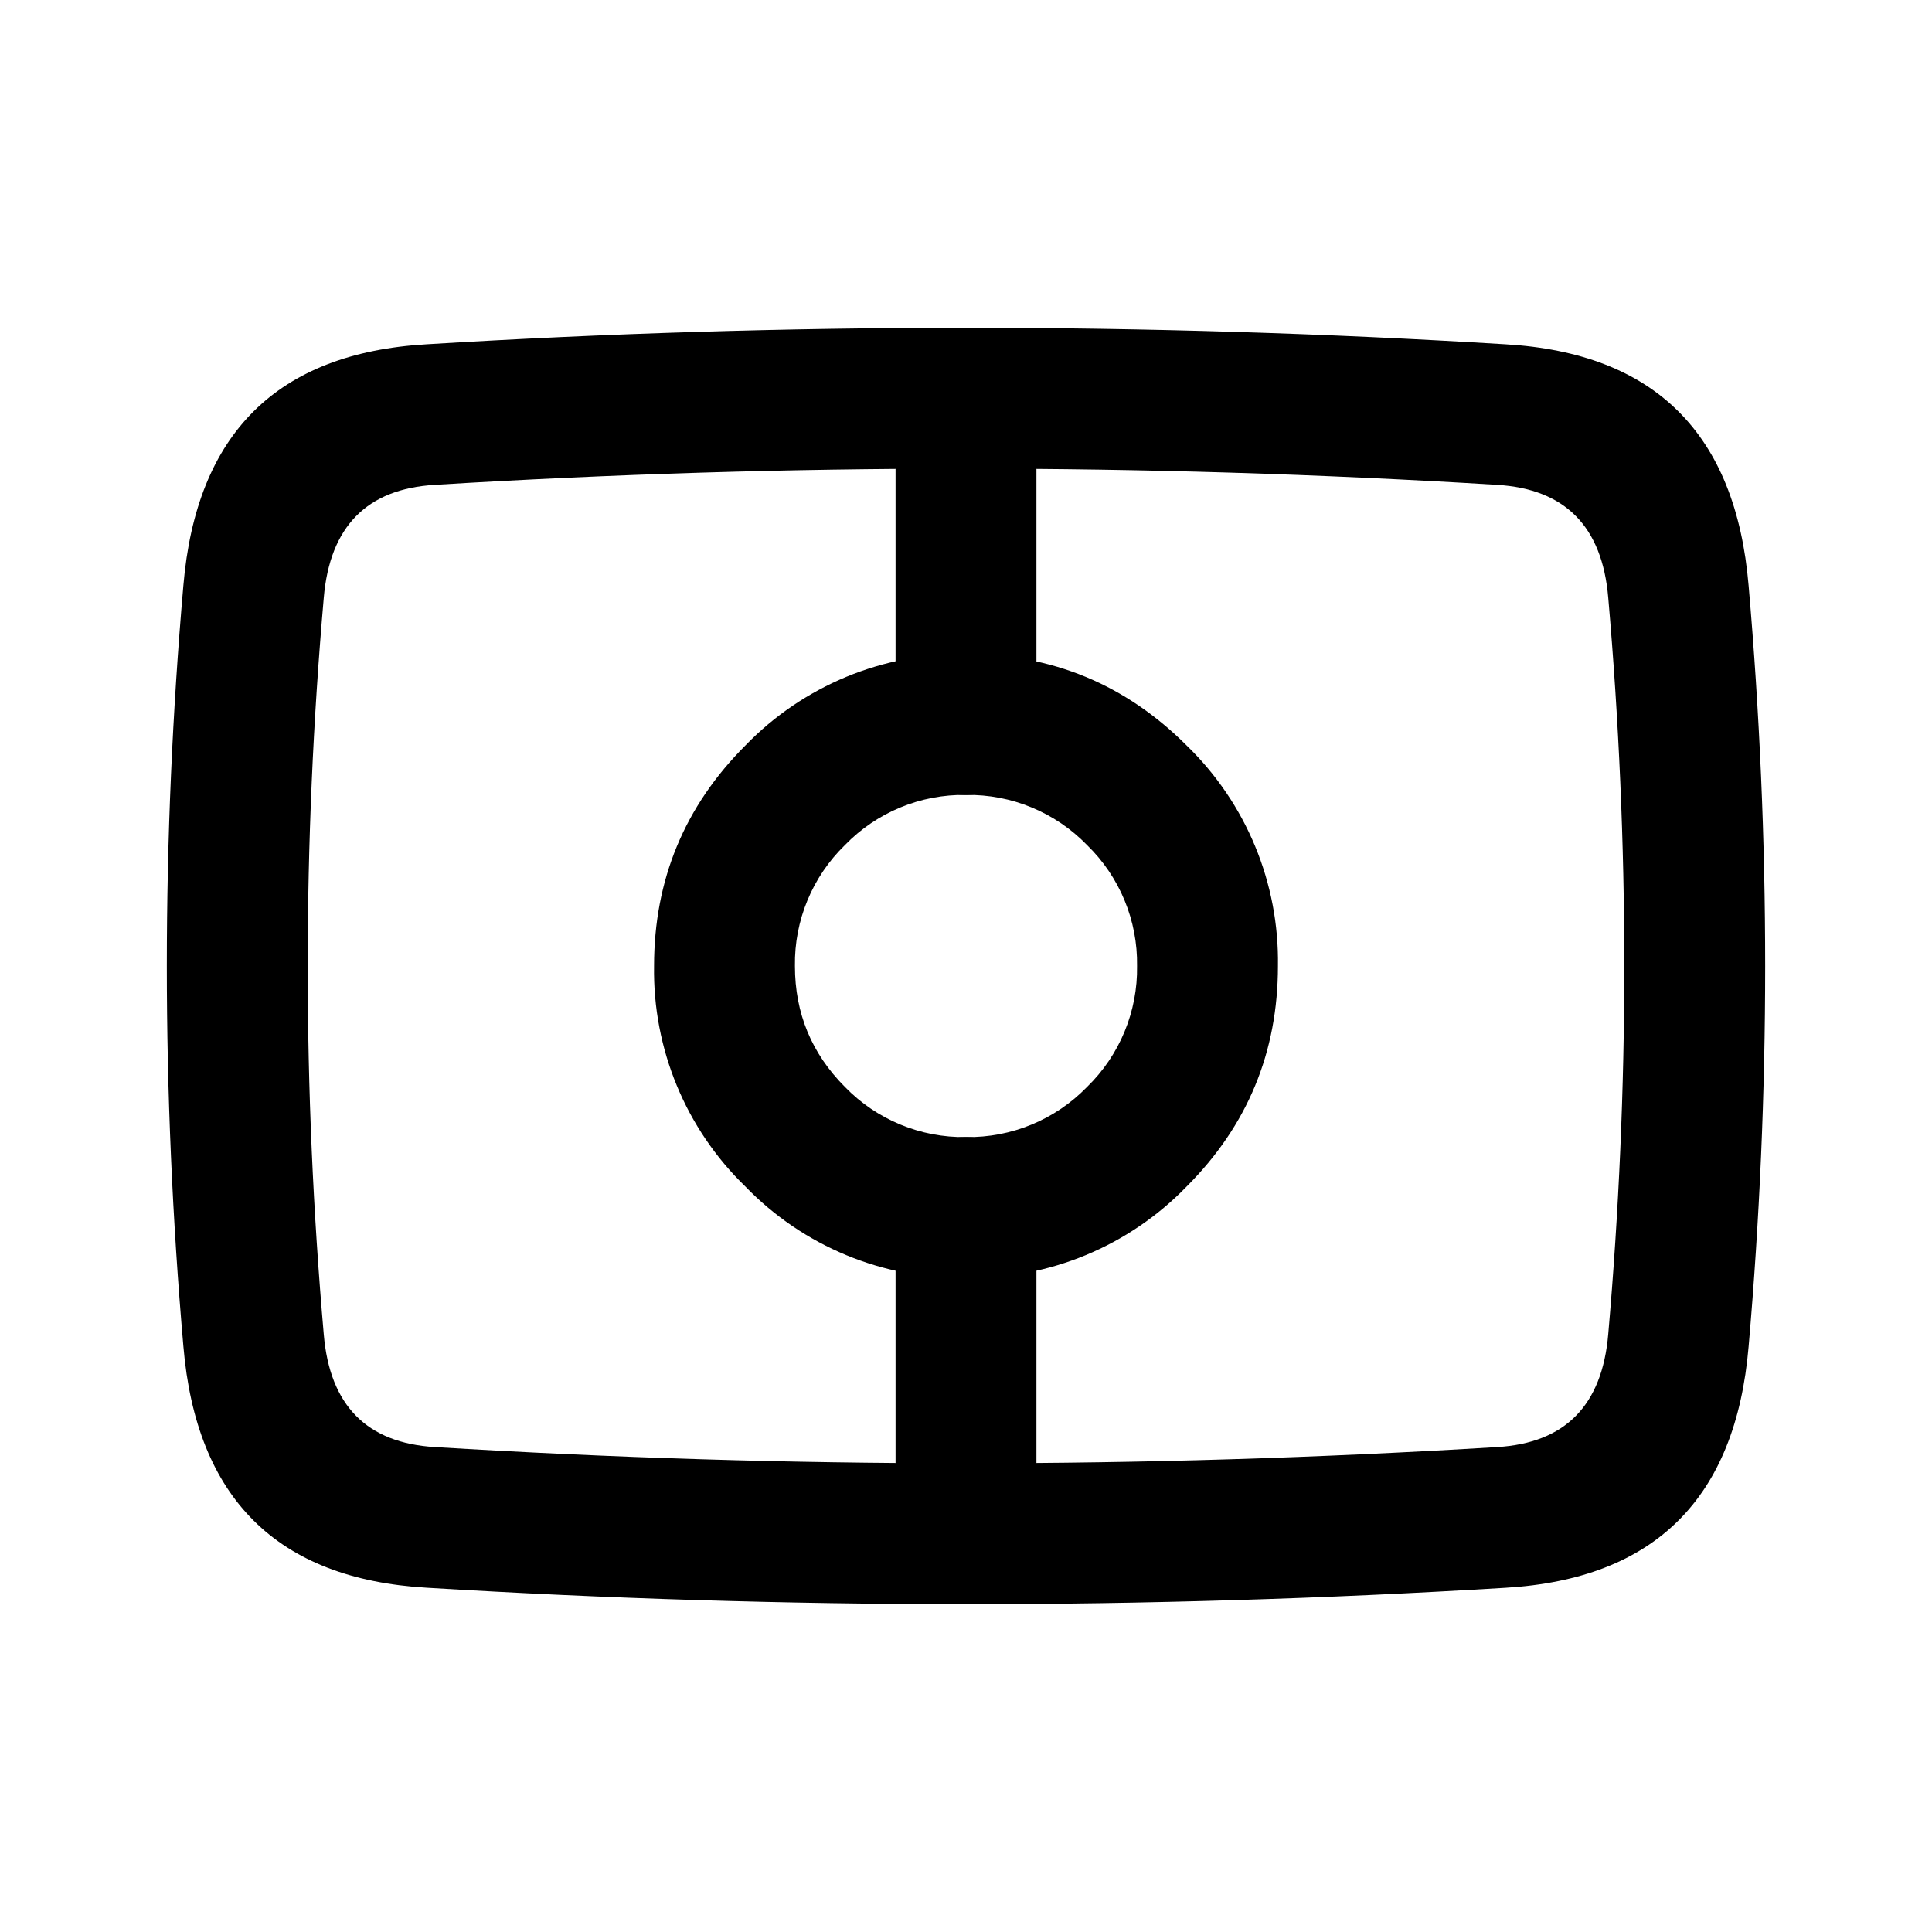
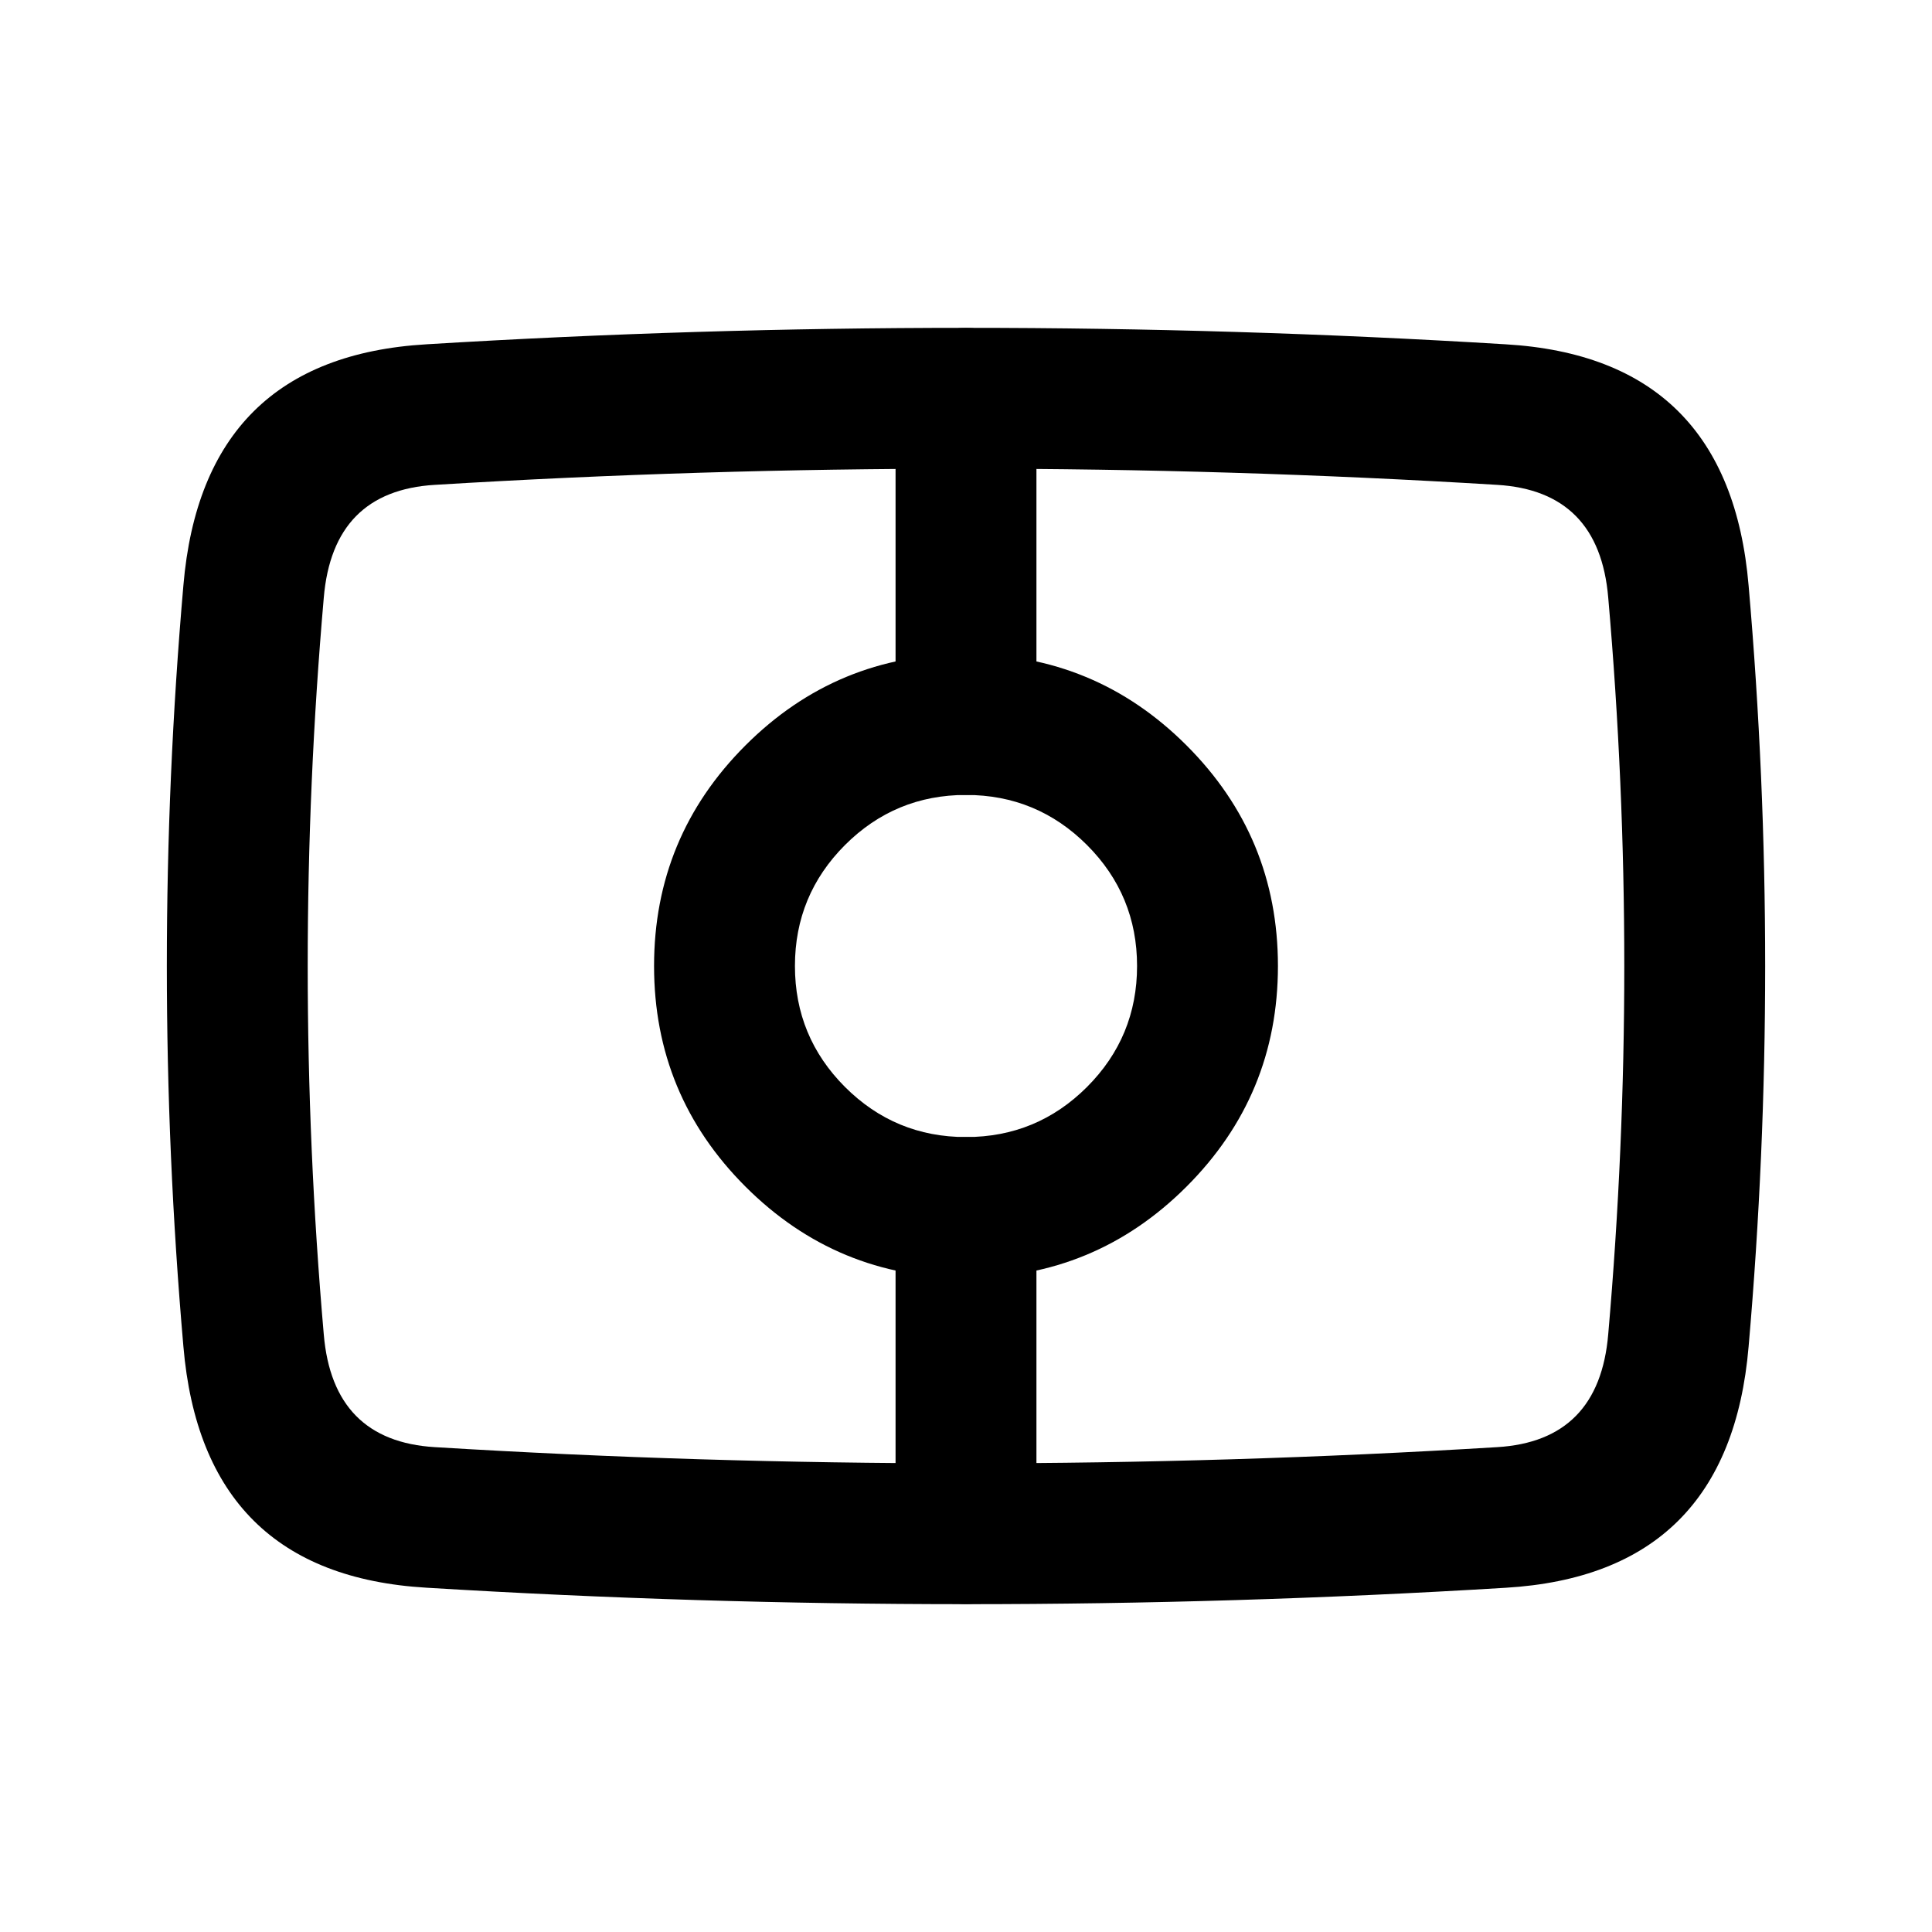
<svg xmlns="http://www.w3.org/2000/svg" width="24" height="24" fill="none" viewBox="0 0 24 24">
-   <path fill="currentColor" d="M5.297 4.277q6.703-.41 13.406 0 2.78.164 3.019 2.999.411 4.725 0 9.45-.24 2.832-3.02 2.998-6.702.408-13.405-.001-2.78-.165-3.019-3-.411-4.723 0-9.45.24-2.832 3.019-2.996m.105 1.746q-1.267.075-1.38 1.403-.399 4.575 0 9.15.112 1.325 1.381 1.4 6.597.403 13.195 0 1.267-.075 1.38-1.402.399-4.575 0-9.15-.112-1.325-1.381-1.401a108 108 0 0 0-13.195 0" />
-   <path fill="currentColor" d="M12.875 4.95V9a.87.87 0 0 1-.704.858.87.87 0 0 1-.979-.523.9.9 0 0 1-.067-.335V4.95a.87.87 0 0 1 .704-.858.87.87 0 0 1 .898.372.9.9 0 0 1 .148.486m0 10.05v4.05a.87.87 0 0 1-.704.858.873.873 0 0 1-1.046-.858V15a.87.87 0 0 1 .704-.858.873.873 0 0 1 1.046.858" />
-   <path fill="currentColor" d="M9.875 12q0 .88.622 1.503a2.05 2.05 0 0 0 1.503.622 2.05 2.05 0 0 0 1.503-.622A2.05 2.05 0 0 0 14.125 12a2.05 2.05 0 0 0-.622-1.503A2.05 2.05 0 0 0 12 9.875a2.05 2.05 0 0 0-1.503.622A2.05 2.05 0 0 0 9.875 12m-1.75 0q0-1.605 1.135-2.74A3.73 3.73 0 0 1 12 8.125q1.605 0 2.74 1.135A3.73 3.73 0 0 1 15.875 12q0 1.605-1.135 2.74A3.73 3.73 0 0 1 12 15.875a3.73 3.73 0 0 1-2.74-1.135A3.73 3.73 0 0 1 8.125 12" />
+   <path fill="currentColor" d="M5.297 4.277Q12 3.868 18.703 4.277Q21.482 4.441 21.722 7.276Q22.133 12 21.722 16.726Q21.482 19.559 18.702 19.724Q12 20.132 5.297 19.723Q2.518 19.559 2.278 16.724Q1.867 12 2.278 7.274Q2.518 4.441 5.298 4.277L5.297 4.277ZM5.402 6.023Q4.134 6.099 4.022 7.426Q3.623 12 4.022 16.576Q4.134 17.901 5.403 17.977Q12 18.379 18.598 17.977Q19.866 17.901 19.978 16.574Q20.377 12 19.978 7.424Q19.866 6.099 18.597 6.023Q12 5.621 5.403 6.023L5.402 6.023Z" />
+   <path fill="currentColor" d="M12.875 4.95L12.875 9Q12.875 9.086 12.858 9.171Q12.841 9.255 12.808 9.335Q12.775 9.414 12.727 9.486Q12.68 9.558 12.619 9.619Q12.558 9.68 12.486 9.728Q12.415 9.775 12.335 9.808Q12.255 9.841 12.171 9.858Q12.086 9.875 12 9.875Q11.914 9.875 11.829 9.858Q11.745 9.841 11.665 9.808Q11.585 9.775 11.514 9.728Q11.442 9.68 11.381 9.619Q11.32 9.558 11.273 9.486Q11.225 9.414 11.192 9.335Q11.159 9.255 11.142 9.171Q11.125 9.086 11.125 9L11.125 4.95Q11.125 4.864 11.142 4.779Q11.159 4.695 11.192 4.615Q11.225 4.536 11.273 4.464Q11.32 4.392 11.381 4.331Q11.442 4.27 11.514 4.222Q11.585 4.175 11.665 4.142Q11.745 4.109 11.829 4.092Q11.914 4.075 12 4.075Q12.086 4.075 12.171 4.092Q12.255 4.109 12.335 4.142Q12.415 4.175 12.486 4.222Q12.558 4.27 12.619 4.331Q12.68 4.392 12.727 4.464Q12.775 4.536 12.808 4.615Q12.841 4.695 12.858 4.779Q12.875 4.864 12.875 4.95Z" />
+   <path fill="currentColor" d="M12.875 15L12.875 19.05Q12.875 19.136 12.858 19.221Q12.841 19.305 12.808 19.385Q12.775 19.465 12.727 19.536Q12.68 19.608 12.619 19.669Q12.558 19.73 12.486 19.777Q12.415 19.825 12.335 19.858Q12.255 19.891 12.171 19.908Q12.086 19.925 12 19.925Q11.914 19.925 11.829 19.908Q11.745 19.891 11.665 19.858Q11.585 19.825 11.514 19.777Q11.442 19.73 11.381 19.669Q11.32 19.608 11.273 19.536Q11.225 19.465 11.192 19.385Q11.159 19.305 11.142 19.221Q11.125 19.136 11.125 19.05L11.125 15Q11.125 14.914 11.142 14.829Q11.159 14.745 11.192 14.665Q11.225 14.585 11.273 14.514Q11.32 14.442 11.381 14.381Q11.442 14.32 11.514 14.273Q11.585 14.225 11.665 14.192Q11.745 14.159 11.829 14.142Q11.914 14.125 12 14.125Q12.086 14.125 12.171 14.142Q12.255 14.159 12.335 14.192Q12.415 14.225 12.486 14.273Q12.558 14.32 12.619 14.381Q12.68 14.442 12.727 14.514Q12.775 14.585 12.808 14.665Q12.841 14.745 12.858 14.829Q12.875 14.914 12.875 15Z" />
+   <path fill="currentColor" d="M9.875 12Q9.875 12.88 10.497 13.503Q11.12 14.125 12 14.125Q12.88 14.125 13.503 13.503Q14.125 12.88 14.125 12Q14.125 11.12 13.503 10.497Q12.88 9.875 12 9.875Q11.12 9.875 10.497 10.497Q9.875 11.12 9.875 12ZM8.125 12Q8.125 10.395 9.26 9.26Q10.395 8.125 12 8.125Q13.605 8.125 14.74 9.26Q15.875 10.395 15.875 12Q15.875 13.605 14.74 14.74Q13.605 15.875 12 15.875Q10.395 15.875 9.26 14.74Q8.125 13.605 8.125 12Z" />
</svg>
